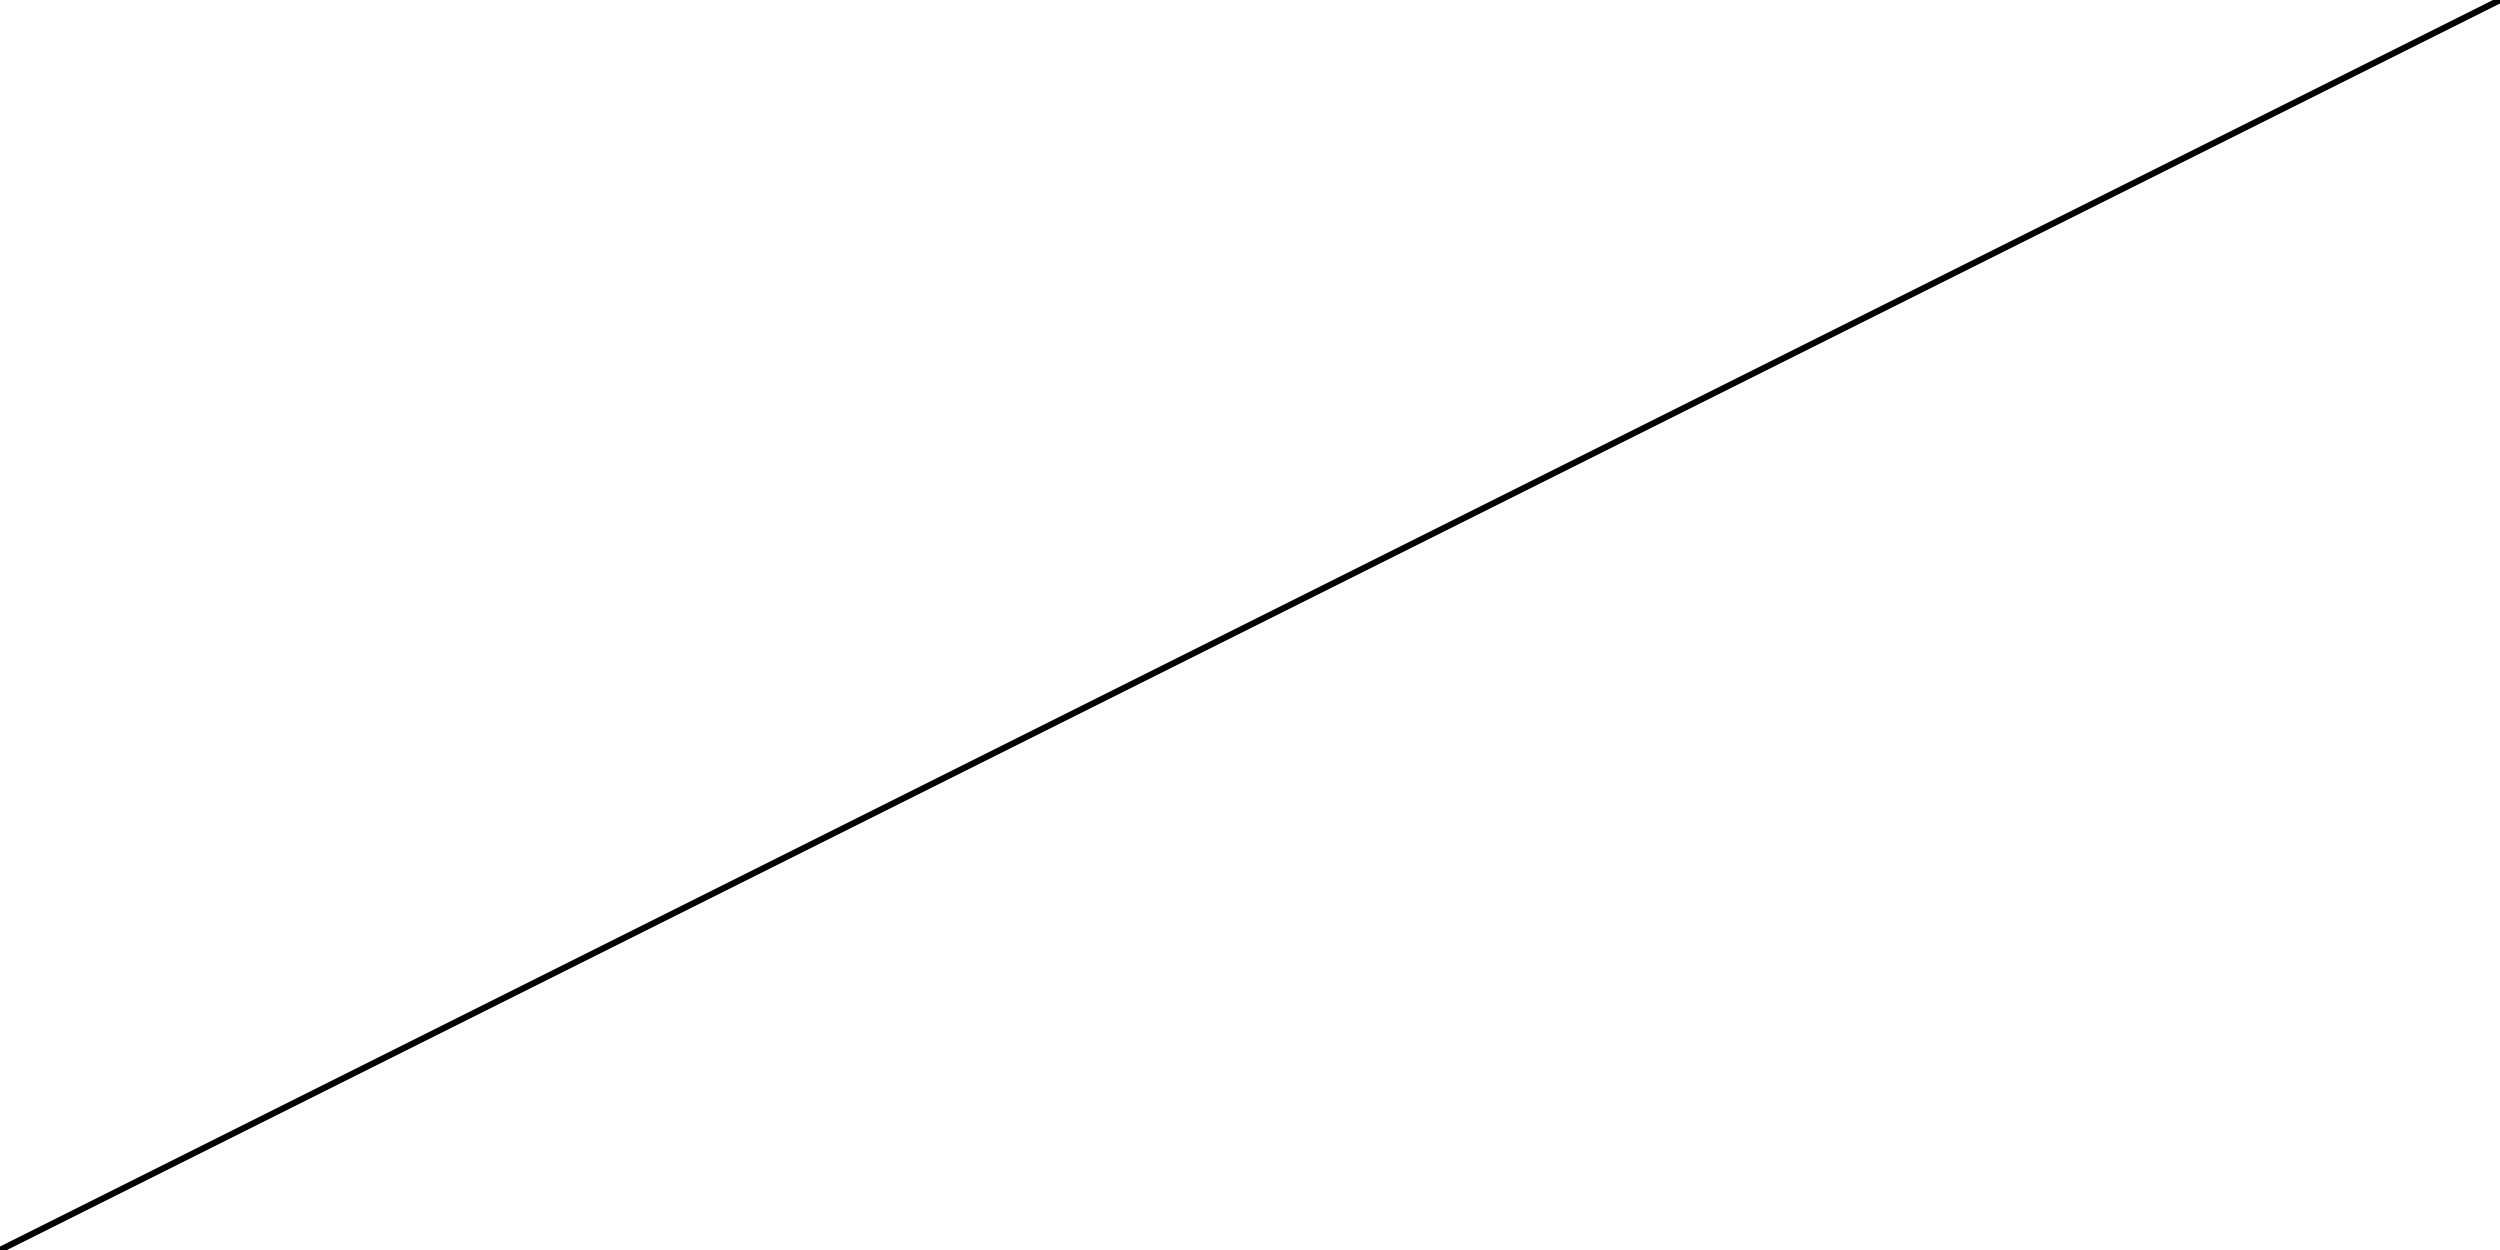
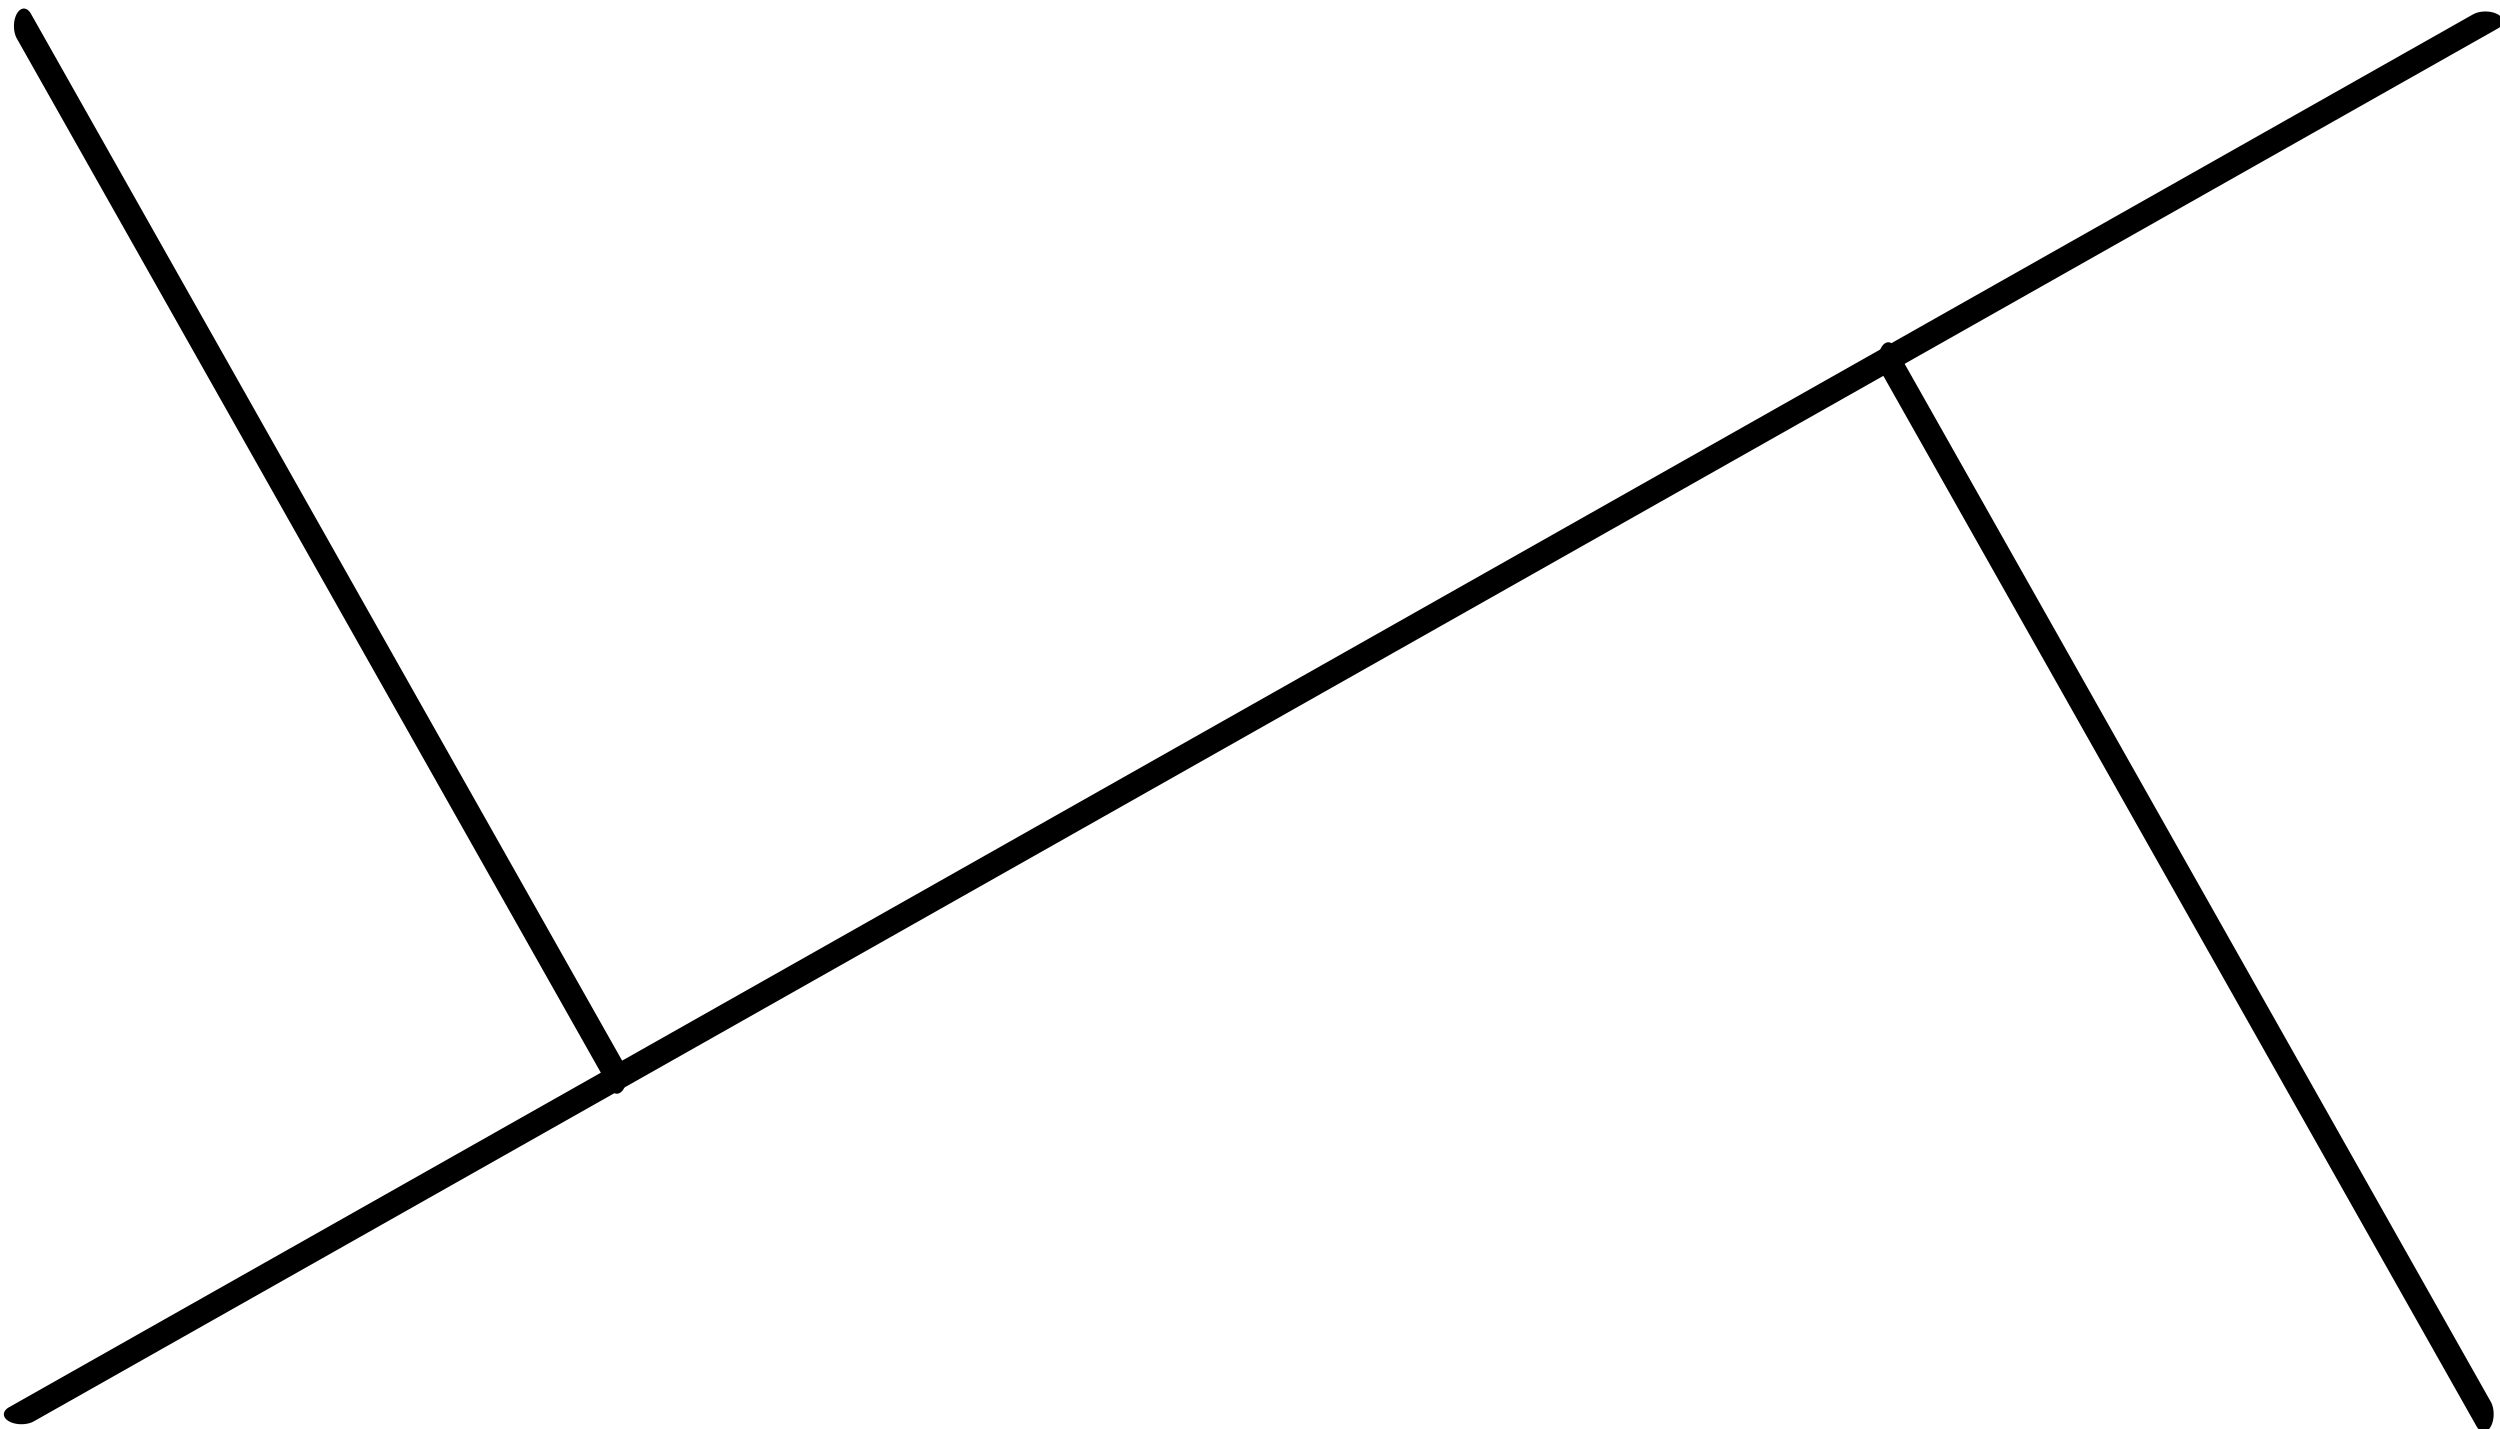
- <svg xmlns="http://www.w3.org/2000/svg" width="100%" height="100%" viewBox="0 0 400 200" version="1.1" xml:space="preserve" style="fill-rule:evenodd;clip-rule:evenodd;stroke-linecap:round;stroke-linejoin:round;stroke-miterlimit:1.5;">
-   <path d="M0,200L400,0" style="fill:none;stroke:black;stroke-width:1px;" />
+ <svg xmlns="http://www.w3.org/2000/svg" width="100%" height="100%" viewBox="0 0 350 200" version="1.1" xml:space="preserve" style="fill-rule:evenodd;clip-rule:evenodd;stroke-linecap:round;stroke-linejoin:round;stroke-miterlimit:1.5;">
+   <g id="g-triangles" transform="matrix(0.766579,0,0,0.862832,-1.37817,3)">
+     <g transform="matrix(2.21202e-17,-0.376667,0.75,4.46656e-17,5.71131,226)">
+       <path d="M0,0L600,600" style="fill:none;stroke:black;stroke-width:8.57px;" />
+     </g>
+     <g transform="matrix(0.181226,-1.45485e-18,-1.84948e-18,0.285115,346.664,54.9089)">
+       <path d="M0,0L600,600" style="fill:none;stroke:black;stroke-width:20.02px;" />
+     </g>
+     <g transform="matrix(0.180489,-1.44894e-18,-1.84196e-18,0.283955,6.15694,0.762158)">
+       <path d="M0,0L600,600" style="fill:none;stroke:black;stroke-width:20.1px;" />
+     </g>
+   </g>
</svg>
